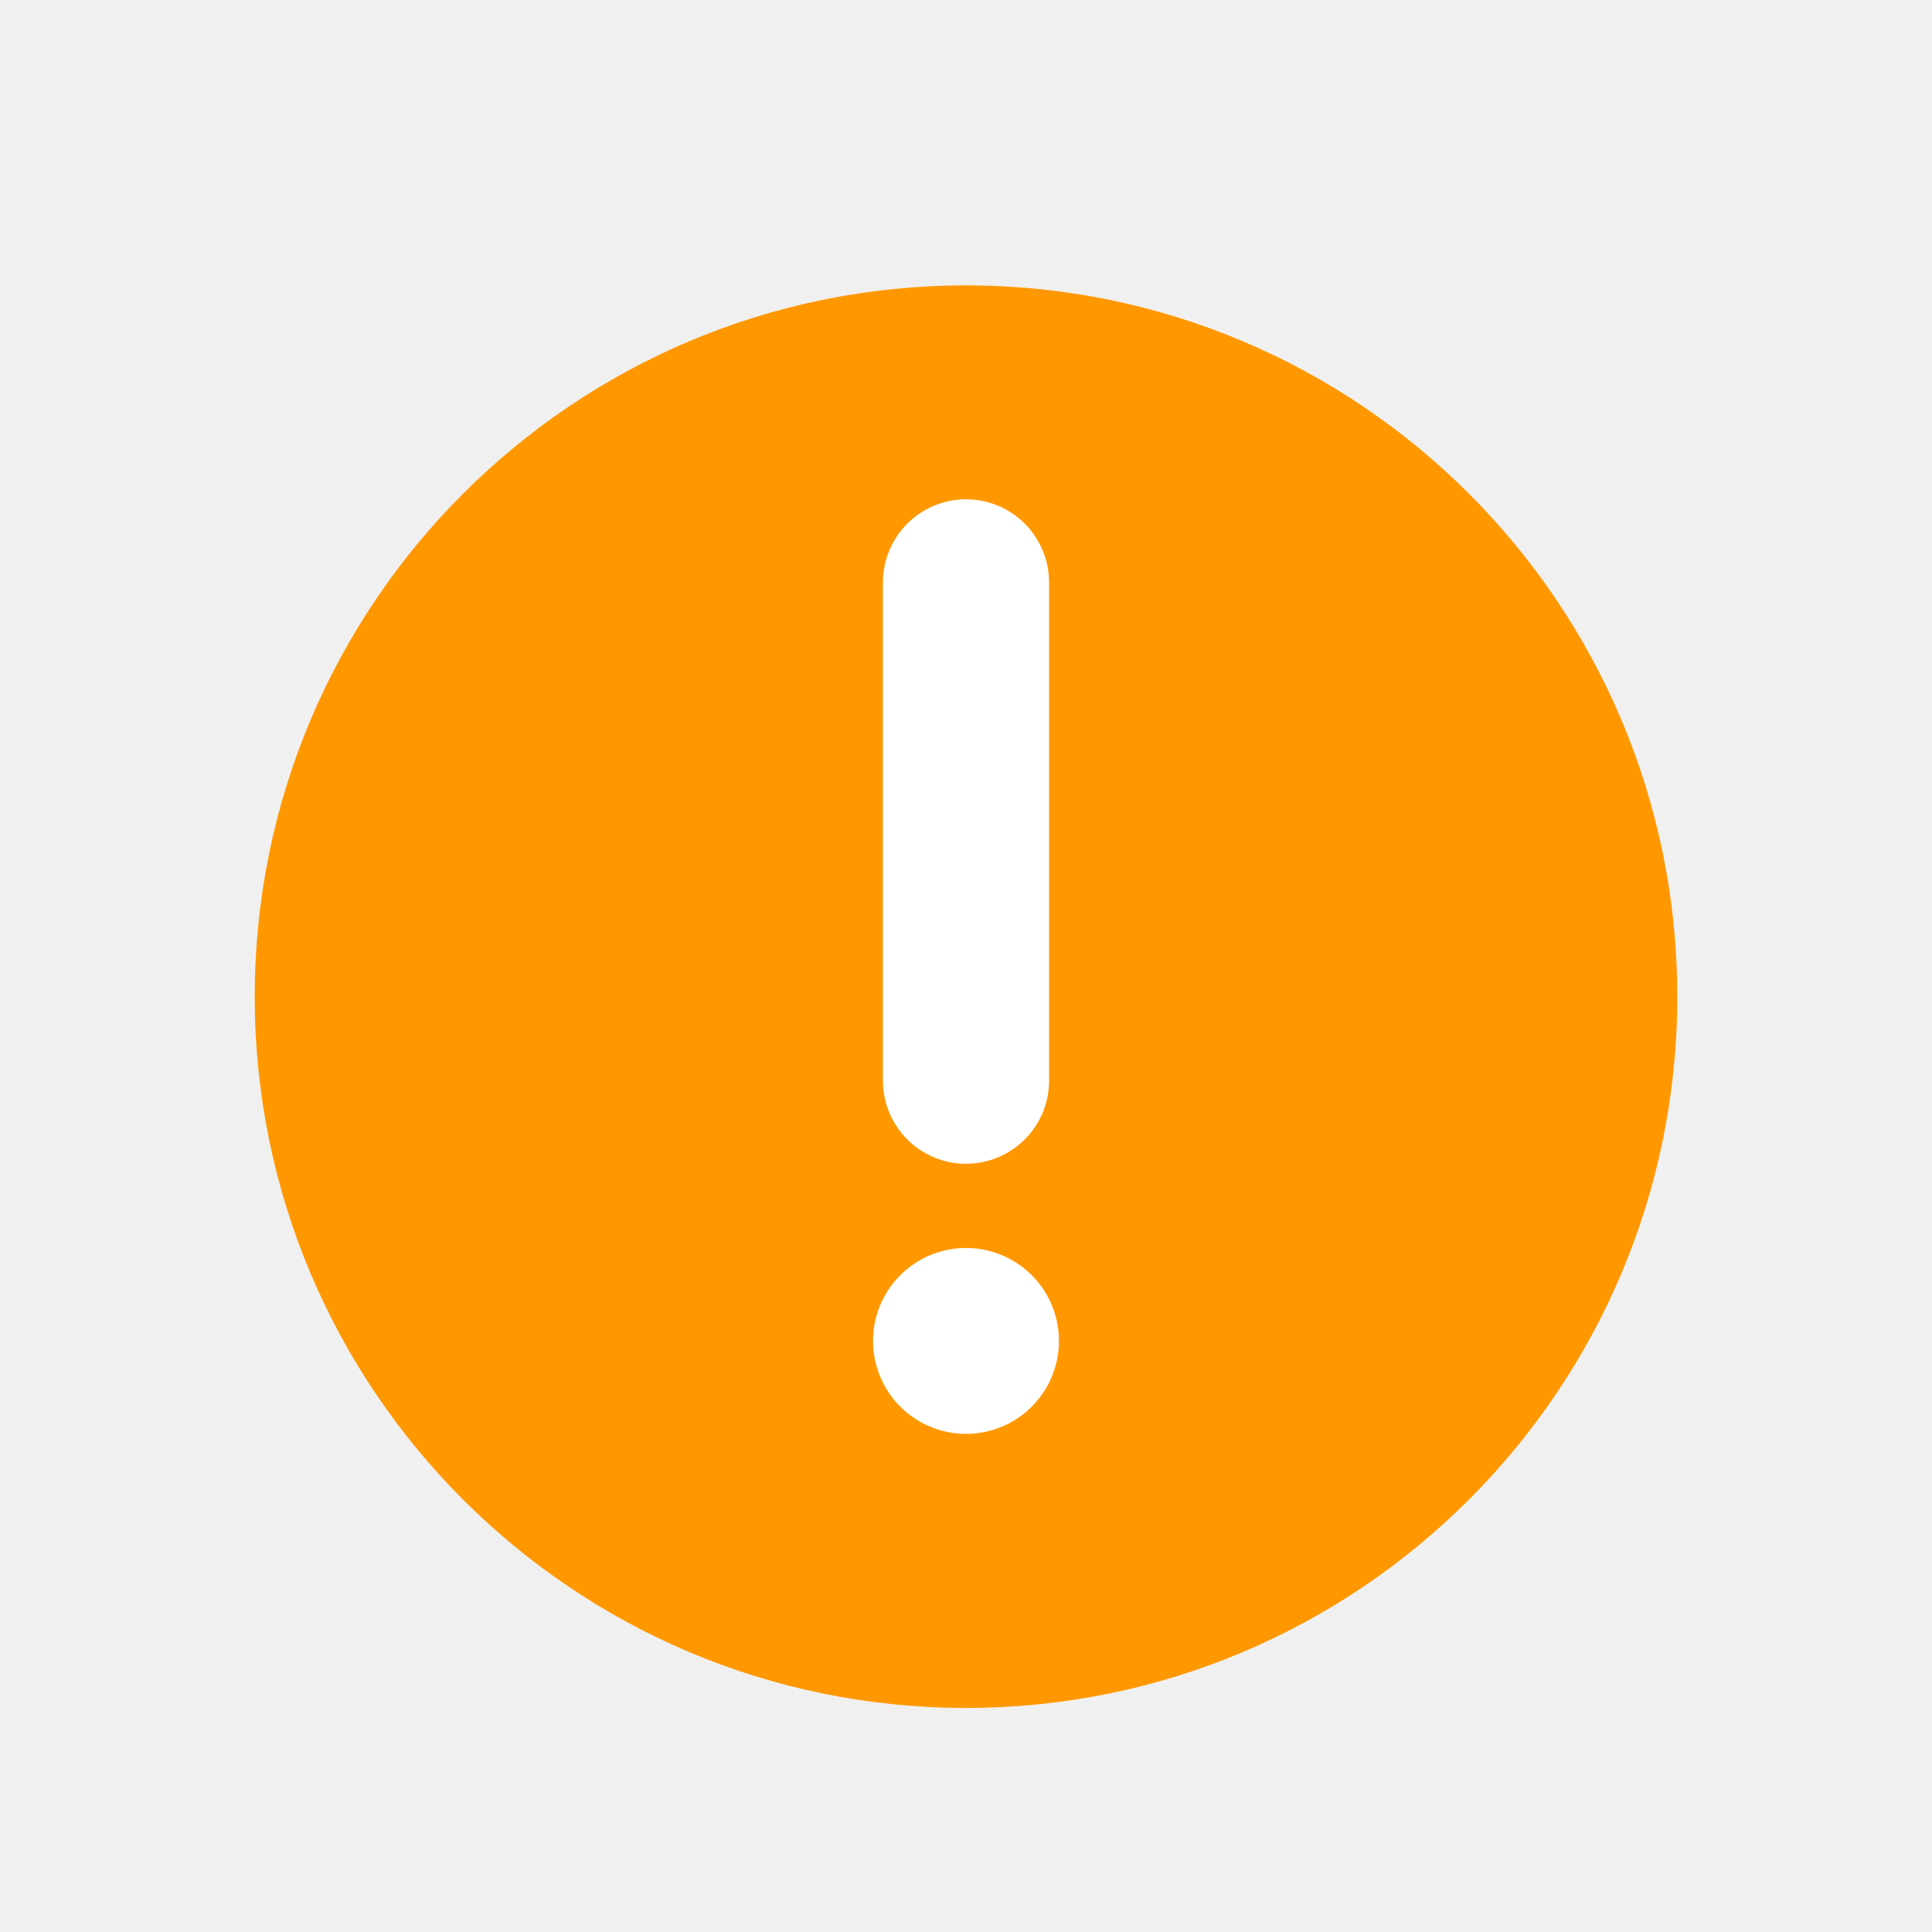
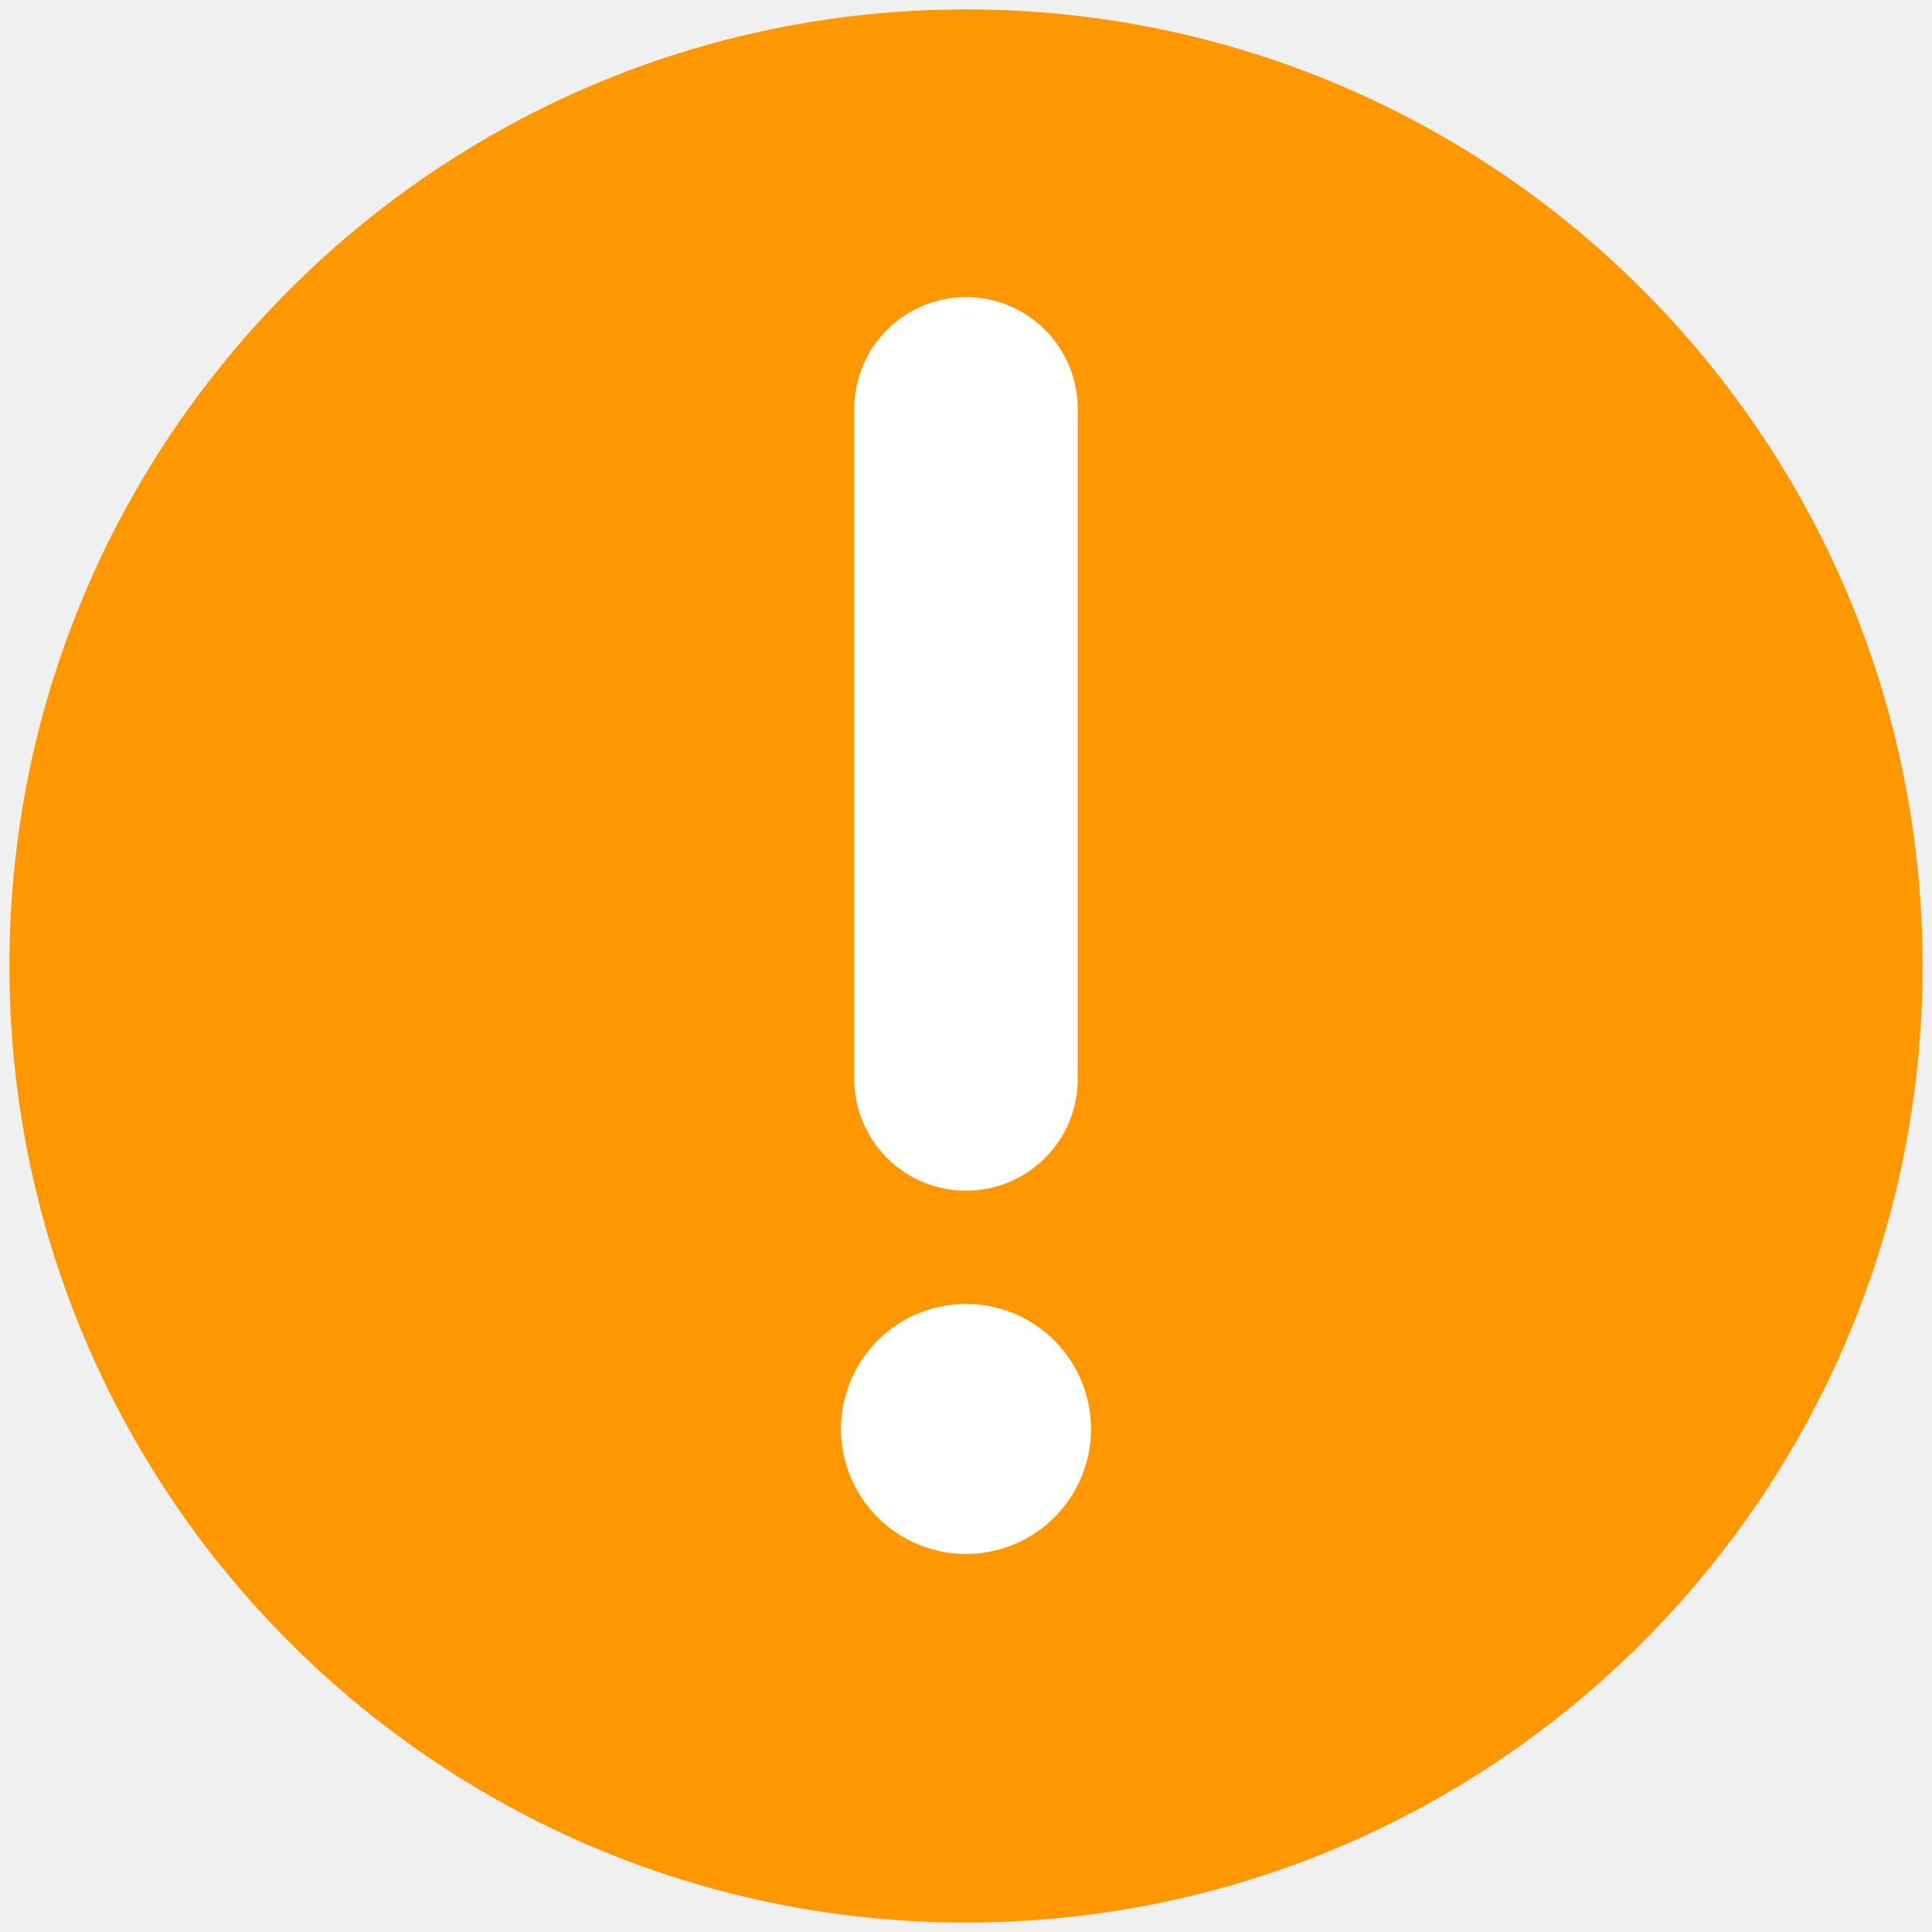
<svg xmlns="http://www.w3.org/2000/svg" width="100mm" height="100mm" viewBox="0 0 100 100" version="1.1" id="svg8">
  <defs id="defs2" />
  <g id="layer1" transform="translate(0,-197)">
-     <circle style="fill:#ff9800;fill-opacity:1;stroke:none;stroke-width:8;stroke-linecap:round;stroke-linejoin:round;stroke-miterlimit:4;stroke-dasharray:none;stroke-opacity:1" id="path863" cy="248.587" cx="50" r="36.816" />
-     <text xml:space="preserve" style="font-style:normal;font-weight:normal;font-size:10.583px;line-height:1.25;font-family:sans-serif;letter-spacing:0px;word-spacing:0px;fill:#000000;fill-opacity:1;stroke:none;stroke-width:0.265" x="8.41" y="205.813" id="text838">
-       <tspan id="tspan836" x="8.41" y="215.177" style="stroke-width:0.265" />
+     <circle style="fill:#ff9800;fill-opacity:1;stroke:none;stroke-width:10.759;stroke-linecap:round;stroke-linejoin:round;stroke-miterlimit:4;stroke-dasharray:none;stroke-opacity:1" id="path863" cy="247" cx="50" r="49.512" />
+     <text xml:space="preserve" style="font-style:normal;font-weight:normal;font-size:14.233px;line-height:1.25;font-family:sans-serif;letter-spacing:0px;word-spacing:0px;fill:#000000;fill-opacity:1;stroke:none;stroke-width:0.356" x="-5.931" y="189.476" id="text838">
+       <tspan id="tspan836" x="-5.931" y="202.069" style="stroke-width:0.356" />
    </text>
-     <path style="fill:#ffffff;fill-opacity:1;stroke:none;stroke-width:8.6;stroke-linecap:round;stroke-linejoin:round;stroke-miterlimit:4;stroke-dasharray:none;stroke-opacity:1" id="path2183" d="m 54.582,264.941 a 4.811,4.811 0 0 1 -3.115,6.047 4.811,4.811 0 0 1 -6.048,-3.112 4.811,4.811 0 0 1 3.11,-6.05 4.811,4.811 0 0 1 6.051,3.107" />
-     <path style="fill:none;stroke:#ffffff;stroke-width:8.6;stroke-linecap:round;stroke-linejoin:miter;stroke-miterlimit:4;stroke-dasharray:none;stroke-opacity:1" d="m 50,227.144 v 25.792" id="path2185" />
+     <path style="fill:#ffffff;fill-opacity:1;stroke:none;stroke-width:11.566;stroke-linecap:round;stroke-linejoin:round;stroke-miterlimit:4;stroke-dasharray:none;stroke-opacity:1" id="path2183" d="m 56.162,268.993 a 6.47,6.47 0 0 1 -4.189,8.132 6.47,6.47 0 0 1 -8.134,-4.186 6.47,6.47 0 0 1 4.182,-8.136 6.47,6.47 0 0 1 8.137,4.179" />
+     <path style="fill:none;stroke:#ffffff;stroke-width:11.566;stroke-linecap:round;stroke-linejoin:miter;stroke-miterlimit:4;stroke-dasharray:none;stroke-opacity:1" d="M 50,218.163 V 252.848" id="path2185" />
  </g>
</svg>
